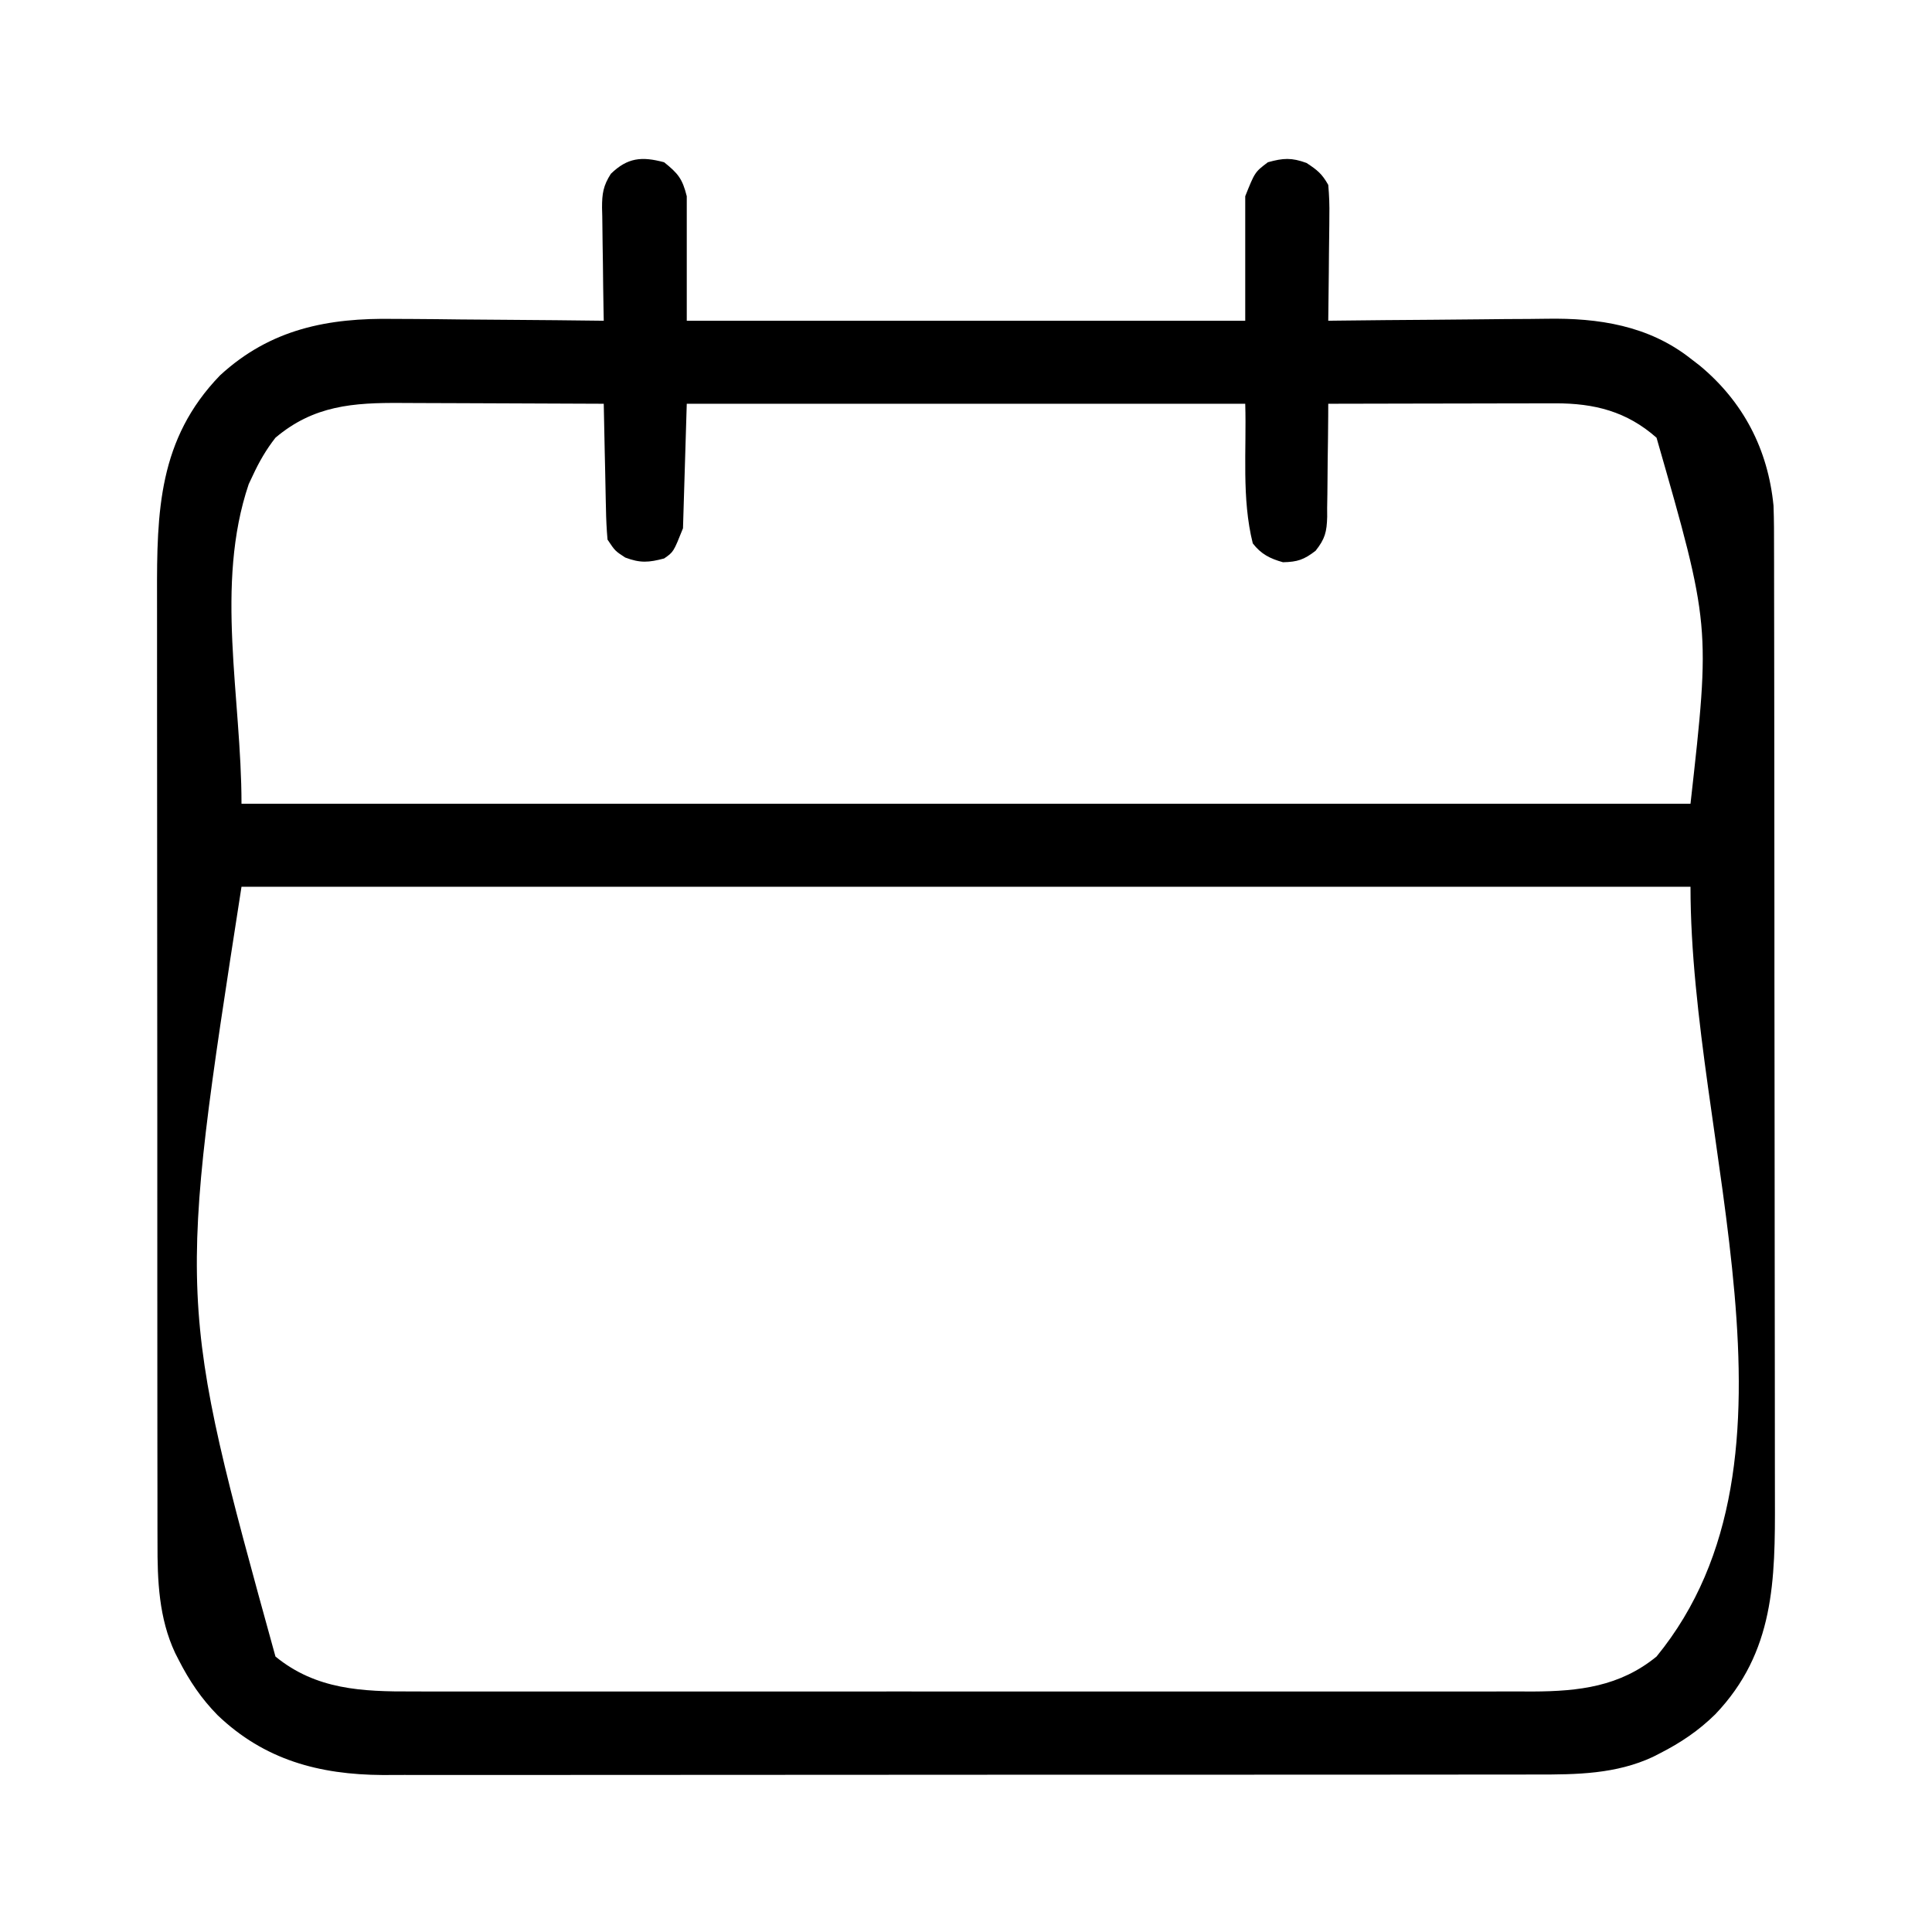
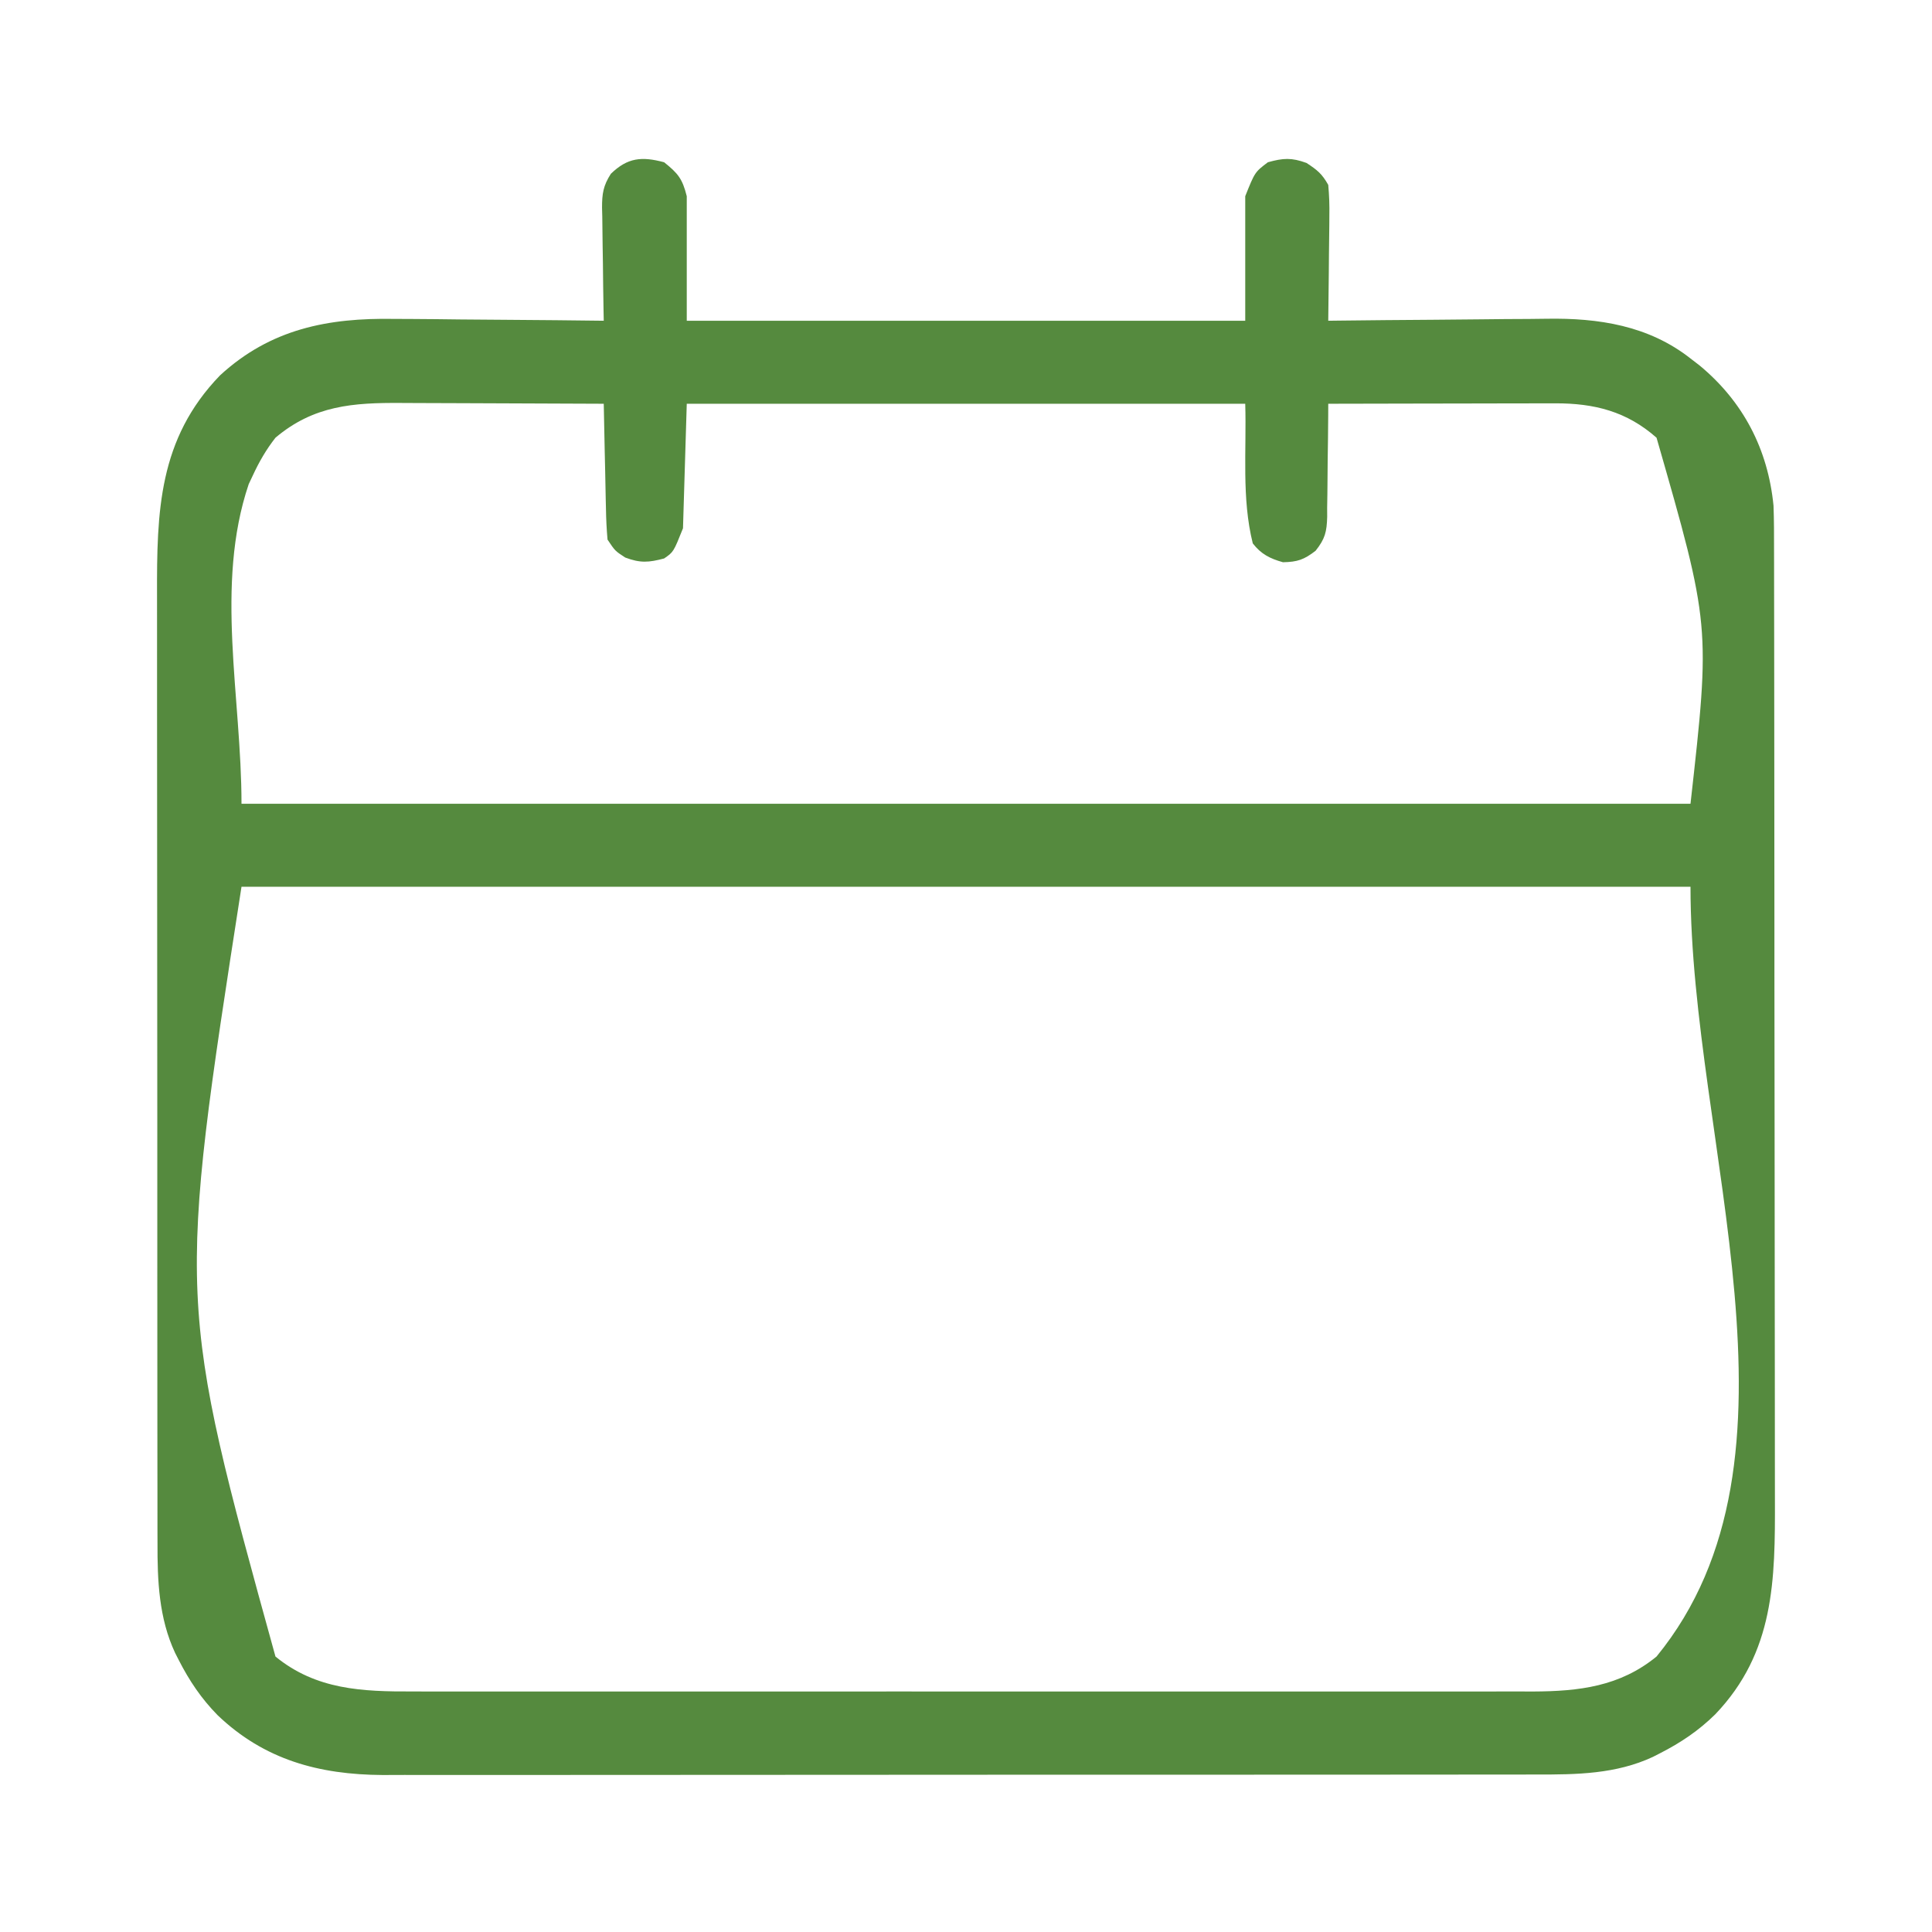
<svg xmlns="http://www.w3.org/2000/svg" version="1.1" width="512" height="512">
-   <path d="M0 0 C3.693 2.97 4.838 4.35 6 9 C6 19.89 6 30.78 6 42 C54.84 42 103.68 42 154 42 C154 31.11 154 20.22 154 9 C156.558 2.605 156.558 2.605 160 0 C164.069 -1.13 166.267 -1.268 170.25 0.188 C173.097 2.064 174.348 3.052 176 6 C176.257 8.833 176.35 11.438 176.293 14.266 C176.289 15.059 176.284 15.852 176.28 16.67 C176.263 19.197 176.226 21.723 176.188 24.25 C176.172 25.966 176.159 27.682 176.146 29.398 C176.113 33.599 176.062 37.799 176 42 C176.881 41.989 177.762 41.978 178.67 41.966 C187.039 41.866 195.408 41.79 203.777 41.741 C208.078 41.715 212.379 41.68 216.679 41.623 C220.842 41.568 225.004 41.538 229.168 41.526 C230.743 41.516 232.319 41.499 233.895 41.471 C247.567 41.244 260.893 43.261 272 52 C272.798 52.614 273.596 53.227 274.418 53.859 C286.019 63.477 292.533 76.095 294 91 C294.147 94.881 294.144 98.76 294.14 102.643 C294.145 104.395 294.145 104.395 294.149 106.183 C294.157 109.412 294.159 112.642 294.16 115.871 C294.162 119.359 294.169 122.848 294.176 126.336 C294.19 133.958 294.196 141.58 294.2 149.202 C294.203 153.967 294.207 158.731 294.212 163.495 C294.224 176.7 294.234 189.905 294.238 203.11 C294.238 203.954 294.238 204.799 294.238 205.669 C294.238 206.515 294.239 207.362 294.239 208.234 C294.239 209.949 294.24 211.664 294.24 213.379 C294.24 214.229 294.241 215.08 294.241 215.956 C294.245 229.73 294.262 243.503 294.286 257.277 C294.309 271.436 294.322 285.596 294.323 299.755 C294.324 307.698 294.33 315.64 294.348 323.583 C294.363 330.348 294.368 337.113 294.36 343.878 C294.356 347.325 294.357 350.772 294.371 354.219 C294.444 375.749 294.279 394.861 278.562 411.312 C274.162 415.641 269.426 418.822 263.938 421.625 C263.314 421.944 262.69 422.263 262.047 422.591 C252.292 427.15 241.824 427.293 231.243 427.261 C229.883 427.264 228.522 427.268 227.161 427.272 C223.451 427.283 219.74 427.28 216.029 427.276 C212.016 427.274 208.003 427.283 203.99 427.29 C196.139 427.303 188.288 427.305 180.436 427.302 C174.051 427.301 167.666 427.302 161.281 427.307 C160.371 427.307 159.461 427.308 158.523 427.308 C156.673 427.31 154.824 427.311 152.974 427.312 C135.645 427.323 118.316 427.321 100.987 427.315 C85.155 427.309 69.322 427.321 53.489 427.34 C37.209 427.359 20.93 427.367 4.651 427.364 C-4.48 427.362 -13.611 427.364 -22.741 427.378 C-30.515 427.39 -38.288 427.392 -46.062 427.38 C-50.023 427.374 -53.984 427.372 -57.945 427.385 C-61.581 427.395 -65.215 427.392 -68.851 427.378 C-70.769 427.374 -72.688 427.385 -74.607 427.397 C-91.468 427.293 -105.955 423.368 -118.312 411.562 C-122.641 407.162 -125.822 402.426 -128.625 396.938 C-128.944 396.314 -129.263 395.69 -129.591 395.047 C-133.903 385.821 -134.296 375.901 -134.261 365.876 C-134.265 364.704 -134.268 363.533 -134.272 362.326 C-134.281 359.105 -134.28 355.885 -134.276 352.665 C-134.274 349.179 -134.283 345.694 -134.29 342.208 C-134.303 335.392 -134.305 328.575 -134.302 321.759 C-134.301 316.214 -134.302 310.67 -134.307 305.125 C-134.307 304.334 -134.308 303.543 -134.308 302.728 C-134.31 301.121 -134.311 299.514 -134.312 297.907 C-134.323 282.854 -134.321 267.801 -134.315 252.749 C-134.309 239.001 -134.321 225.254 -134.34 211.506 C-134.359 197.365 -134.367 183.224 -134.364 169.082 C-134.362 161.153 -134.364 153.224 -134.378 145.295 C-134.39 138.545 -134.392 131.794 -134.38 125.044 C-134.374 121.605 -134.372 118.166 -134.385 114.728 C-134.447 92.533 -134.017 73.361 -117.688 56.473 C-104.299 44.154 -89.043 41.209 -71.566 41.512 C-69.951 41.521 -68.336 41.528 -66.721 41.533 C-62.523 41.552 -58.327 41.601 -54.13 41.657 C-49.826 41.708 -45.521 41.731 -41.217 41.756 C-32.811 41.809 -24.406 41.894 -16 42 C-16.031 40.403 -16.031 40.403 -16.063 38.775 C-16.136 34.815 -16.182 30.854 -16.22 26.894 C-16.24 25.182 -16.267 23.47 -16.302 21.758 C-16.35 19.293 -16.373 16.829 -16.391 14.363 C-16.411 13.602 -16.432 12.84 -16.453 12.055 C-16.455 8.335 -16.146 6.227 -14.12 3.063 C-9.689 -1.249 -5.92 -1.586 0 0 Z M-103 73 C-105.461 76.148 -107.328 79.377 -109 83 C-109.539 84.141 -109.539 84.141 -110.09 85.305 C-119.124 112.059 -112 141.761 -112 170 C14.72 170 141.44 170 272 170 C277.295 122.765 277.295 122.765 263 73 C255.11 66.027 246.533 63.867 236.168 63.886 C235.514 63.886 234.86 63.886 234.186 63.886 C232.043 63.887 229.9 63.894 227.758 63.902 C226.264 63.904 224.771 63.906 223.277 63.907 C219.361 63.91 215.445 63.92 211.529 63.931 C207.527 63.942 203.525 63.946 199.523 63.951 C191.682 63.962 183.841 63.979 176 64 C175.996 65.064 175.992 66.129 175.988 67.225 C175.966 71.186 175.911 75.146 175.847 79.106 C175.824 80.818 175.81 82.53 175.804 84.242 C175.795 86.708 175.754 89.171 175.707 91.637 C175.711 92.398 175.715 93.16 175.719 93.945 C175.61 97.94 175.159 99.8 172.643 102.964 C169.581 105.322 167.848 105.92 164 106 C160.565 105.041 158.189 103.845 156 101 C153.004 89.017 154.374 76.346 154 64 C105.16 64 56.32 64 6 64 C5.67 74.89 5.34 85.78 5 97 C2.486 103.286 2.486 103.286 0 105 C-4.098 106.082 -6.321 106.256 -10.312 104.75 C-13 103 -13 103 -15 100 C-15.241 97.248 -15.373 94.588 -15.414 91.832 C-15.433 91.037 -15.453 90.242 -15.473 89.424 C-15.532 86.887 -15.579 84.35 -15.625 81.812 C-15.663 80.092 -15.702 78.371 -15.742 76.65 C-15.838 72.434 -15.922 68.217 -16 64 C-24.58 63.953 -33.16 63.918 -41.741 63.896 C-45.726 63.886 -49.711 63.872 -53.696 63.849 C-57.547 63.827 -61.398 63.815 -65.25 63.81 C-66.713 63.807 -68.177 63.799 -69.64 63.789 C-82.39 63.698 -92.862 64.432 -103 73 Z M-112 192 C-129.043 301.686 -129.043 301.686 -103 396 C-92.214 404.819 -79.997 405.304 -66.603 405.254 C-64.64 405.259 -64.64 405.259 -62.638 405.263 C-59.036 405.272 -55.433 405.268 -51.831 405.261 C-47.934 405.257 -44.038 405.264 -40.141 405.269 C-32.52 405.278 -24.898 405.276 -17.277 405.271 C-11.08 405.266 -4.883 405.265 1.314 405.268 C2.639 405.268 2.639 405.268 3.991 405.269 C5.786 405.269 7.581 405.27 9.376 405.271 C26.189 405.276 43.003 405.27 59.817 405.259 C74.23 405.25 88.643 405.252 103.056 405.261 C119.811 405.271 136.566 405.276 153.322 405.27 C155.11 405.269 156.898 405.268 158.686 405.268 C159.566 405.267 160.446 405.267 161.352 405.267 C167.538 405.265 173.724 405.268 179.91 405.273 C187.454 405.278 194.997 405.277 202.54 405.266 C206.386 405.261 210.231 405.259 214.077 405.265 C218.252 405.272 222.427 405.264 226.603 405.254 C227.808 405.258 229.014 405.263 230.256 405.267 C242.458 405.211 253.27 403.956 263 396 C306.086 343.306 272 260.066 272 192 C145.28 192 18.56 192 -112 192 Z " fill="#000000" transform="translate(176,43)" />
+   <path d="M0 0 C3.693 2.97 4.838 4.35 6 9 C6 19.89 6 30.78 6 42 C54.84 42 103.68 42 154 42 C154 31.11 154 20.22 154 9 C156.558 2.605 156.558 2.605 160 0 C164.069 -1.13 166.267 -1.268 170.25 0.188 C173.097 2.064 174.348 3.052 176 6 C176.257 8.833 176.35 11.438 176.293 14.266 C176.289 15.059 176.284 15.852 176.28 16.67 C176.263 19.197 176.226 21.723 176.188 24.25 C176.172 25.966 176.159 27.682 176.146 29.398 C176.113 33.599 176.062 37.799 176 42 C176.881 41.989 177.762 41.978 178.67 41.966 C187.039 41.866 195.408 41.79 203.777 41.741 C208.078 41.715 212.379 41.68 216.679 41.623 C220.842 41.568 225.004 41.538 229.168 41.526 C230.743 41.516 232.319 41.499 233.895 41.471 C247.567 41.244 260.893 43.261 272 52 C272.798 52.614 273.596 53.227 274.418 53.859 C286.019 63.477 292.533 76.095 294 91 C294.147 94.881 294.144 98.76 294.14 102.643 C294.145 104.395 294.145 104.395 294.149 106.183 C294.157 109.412 294.159 112.642 294.16 115.871 C294.162 119.359 294.169 122.848 294.176 126.336 C294.19 133.958 294.196 141.58 294.2 149.202 C294.203 153.967 294.207 158.731 294.212 163.495 C294.224 176.7 294.234 189.905 294.238 203.11 C294.238 203.954 294.238 204.799 294.238 205.669 C294.238 206.515 294.239 207.362 294.239 208.234 C294.239 209.949 294.24 211.664 294.24 213.379 C294.24 214.229 294.241 215.08 294.241 215.956 C294.245 229.73 294.262 243.503 294.286 257.277 C294.309 271.436 294.322 285.596 294.323 299.755 C294.324 307.698 294.33 315.64 294.348 323.583 C294.363 330.348 294.368 337.113 294.36 343.878 C294.356 347.325 294.357 350.772 294.371 354.219 C294.444 375.749 294.279 394.861 278.562 411.312 C274.162 415.641 269.426 418.822 263.938 421.625 C263.314 421.944 262.69 422.263 262.047 422.591 C252.292 427.15 241.824 427.293 231.243 427.261 C229.883 427.264 228.522 427.268 227.161 427.272 C223.451 427.283 219.74 427.28 216.029 427.276 C212.016 427.274 208.003 427.283 203.99 427.29 C196.139 427.303 188.288 427.305 180.436 427.302 C174.051 427.301 167.666 427.302 161.281 427.307 C160.371 427.307 159.461 427.308 158.523 427.308 C156.673 427.31 154.824 427.311 152.974 427.312 C135.645 427.323 118.316 427.321 100.987 427.315 C85.155 427.309 69.322 427.321 53.489 427.34 C37.209 427.359 20.93 427.367 4.651 427.364 C-4.48 427.362 -13.611 427.364 -22.741 427.378 C-30.515 427.39 -38.288 427.392 -46.062 427.38 C-50.023 427.374 -53.984 427.372 -57.945 427.385 C-61.581 427.395 -65.215 427.392 -68.851 427.378 C-70.769 427.374 -72.688 427.385 -74.607 427.397 C-91.468 427.293 -105.955 423.368 -118.312 411.562 C-122.641 407.162 -125.822 402.426 -128.625 396.938 C-128.944 396.314 -129.263 395.69 -129.591 395.047 C-133.903 385.821 -134.296 375.901 -134.261 365.876 C-134.265 364.704 -134.268 363.533 -134.272 362.326 C-134.281 359.105 -134.28 355.885 -134.276 352.665 C-134.274 349.179 -134.283 345.694 -134.29 342.208 C-134.303 335.392 -134.305 328.575 -134.302 321.759 C-134.301 316.214 -134.302 310.67 -134.307 305.125 C-134.307 304.334 -134.308 303.543 -134.308 302.728 C-134.31 301.121 -134.311 299.514 -134.312 297.907 C-134.323 282.854 -134.321 267.801 -134.315 252.749 C-134.309 239.001 -134.321 225.254 -134.34 211.506 C-134.359 197.365 -134.367 183.224 -134.364 169.082 C-134.362 161.153 -134.364 153.224 -134.378 145.295 C-134.39 138.545 -134.392 131.794 -134.38 125.044 C-134.374 121.605 -134.372 118.166 -134.385 114.728 C-134.447 92.533 -134.017 73.361 -117.688 56.473 C-104.299 44.154 -89.043 41.209 -71.566 41.512 C-69.951 41.521 -68.336 41.528 -66.721 41.533 C-62.523 41.552 -58.327 41.601 -54.13 41.657 C-49.826 41.708 -45.521 41.731 -41.217 41.756 C-32.811 41.809 -24.406 41.894 -16 42 C-16.031 40.403 -16.031 40.403 -16.063 38.775 C-16.136 34.815 -16.182 30.854 -16.22 26.894 C-16.24 25.182 -16.267 23.47 -16.302 21.758 C-16.35 19.293 -16.373 16.829 -16.391 14.363 C-16.411 13.602 -16.432 12.84 -16.453 12.055 C-16.455 8.335 -16.146 6.227 -14.12 3.063 C-9.689 -1.249 -5.92 -1.586 0 0 Z M-103 73 C-105.461 76.148 -107.328 79.377 -109 83 C-109.539 84.141 -109.539 84.141 -110.09 85.305 C-119.124 112.059 -112 141.761 -112 170 C14.72 170 141.44 170 272 170 C277.295 122.765 277.295 122.765 263 73 C255.11 66.027 246.533 63.867 236.168 63.886 C235.514 63.886 234.86 63.886 234.186 63.886 C232.043 63.887 229.9 63.894 227.758 63.902 C226.264 63.904 224.771 63.906 223.277 63.907 C219.361 63.91 215.445 63.92 211.529 63.931 C207.527 63.942 203.525 63.946 199.523 63.951 C191.682 63.962 183.841 63.979 176 64 C175.996 65.064 175.992 66.129 175.988 67.225 C175.966 71.186 175.911 75.146 175.847 79.106 C175.824 80.818 175.81 82.53 175.804 84.242 C175.795 86.708 175.754 89.171 175.707 91.637 C175.711 92.398 175.715 93.16 175.719 93.945 C175.61 97.94 175.159 99.8 172.643 102.964 C169.581 105.322 167.848 105.92 164 106 C160.565 105.041 158.189 103.845 156 101 C153.004 89.017 154.374 76.346 154 64 C105.16 64 56.32 64 6 64 C5.67 74.89 5.34 85.78 5 97 C2.486 103.286 2.486 103.286 0 105 C-4.098 106.082 -6.321 106.256 -10.312 104.75 C-13 103 -13 103 -15 100 C-15.241 97.248 -15.373 94.588 -15.414 91.832 C-15.433 91.037 -15.453 90.242 -15.473 89.424 C-15.532 86.887 -15.579 84.35 -15.625 81.812 C-15.663 80.092 -15.702 78.371 -15.742 76.65 C-15.838 72.434 -15.922 68.217 -16 64 C-24.58 63.953 -33.16 63.918 -41.741 63.896 C-45.726 63.886 -49.711 63.872 -53.696 63.849 C-57.547 63.827 -61.398 63.815 -65.25 63.81 C-66.713 63.807 -68.177 63.799 -69.64 63.789 C-82.39 63.698 -92.862 64.432 -103 73 Z M-112 192 C-129.043 301.686 -129.043 301.686 -103 396 C-92.214 404.819 -79.997 405.304 -66.603 405.254 C-64.64 405.259 -64.64 405.259 -62.638 405.263 C-59.036 405.272 -55.433 405.268 -51.831 405.261 C-47.934 405.257 -44.038 405.264 -40.141 405.269 C-32.52 405.278 -24.898 405.276 -17.277 405.271 C-11.08 405.266 -4.883 405.265 1.314 405.268 C2.639 405.268 2.639 405.268 3.991 405.269 C5.786 405.269 7.581 405.27 9.376 405.271 C26.189 405.276 43.003 405.27 59.817 405.259 C74.23 405.25 88.643 405.252 103.056 405.261 C119.811 405.271 136.566 405.276 153.322 405.27 C155.11 405.269 156.898 405.268 158.686 405.268 C159.566 405.267 160.446 405.267 161.352 405.267 C167.538 405.265 173.724 405.268 179.91 405.273 C187.454 405.278 194.997 405.277 202.54 405.266 C206.386 405.261 210.231 405.259 214.077 405.265 C218.252 405.272 222.427 405.264 226.603 405.254 C227.808 405.258 229.014 405.263 230.256 405.267 C242.458 405.211 253.27 403.956 263 396 C306.086 343.306 272 260.066 272 192 C145.28 192 18.56 192 -112 192 Z " fill="#558A3E" transform="translate(176,43)" />
</svg>
